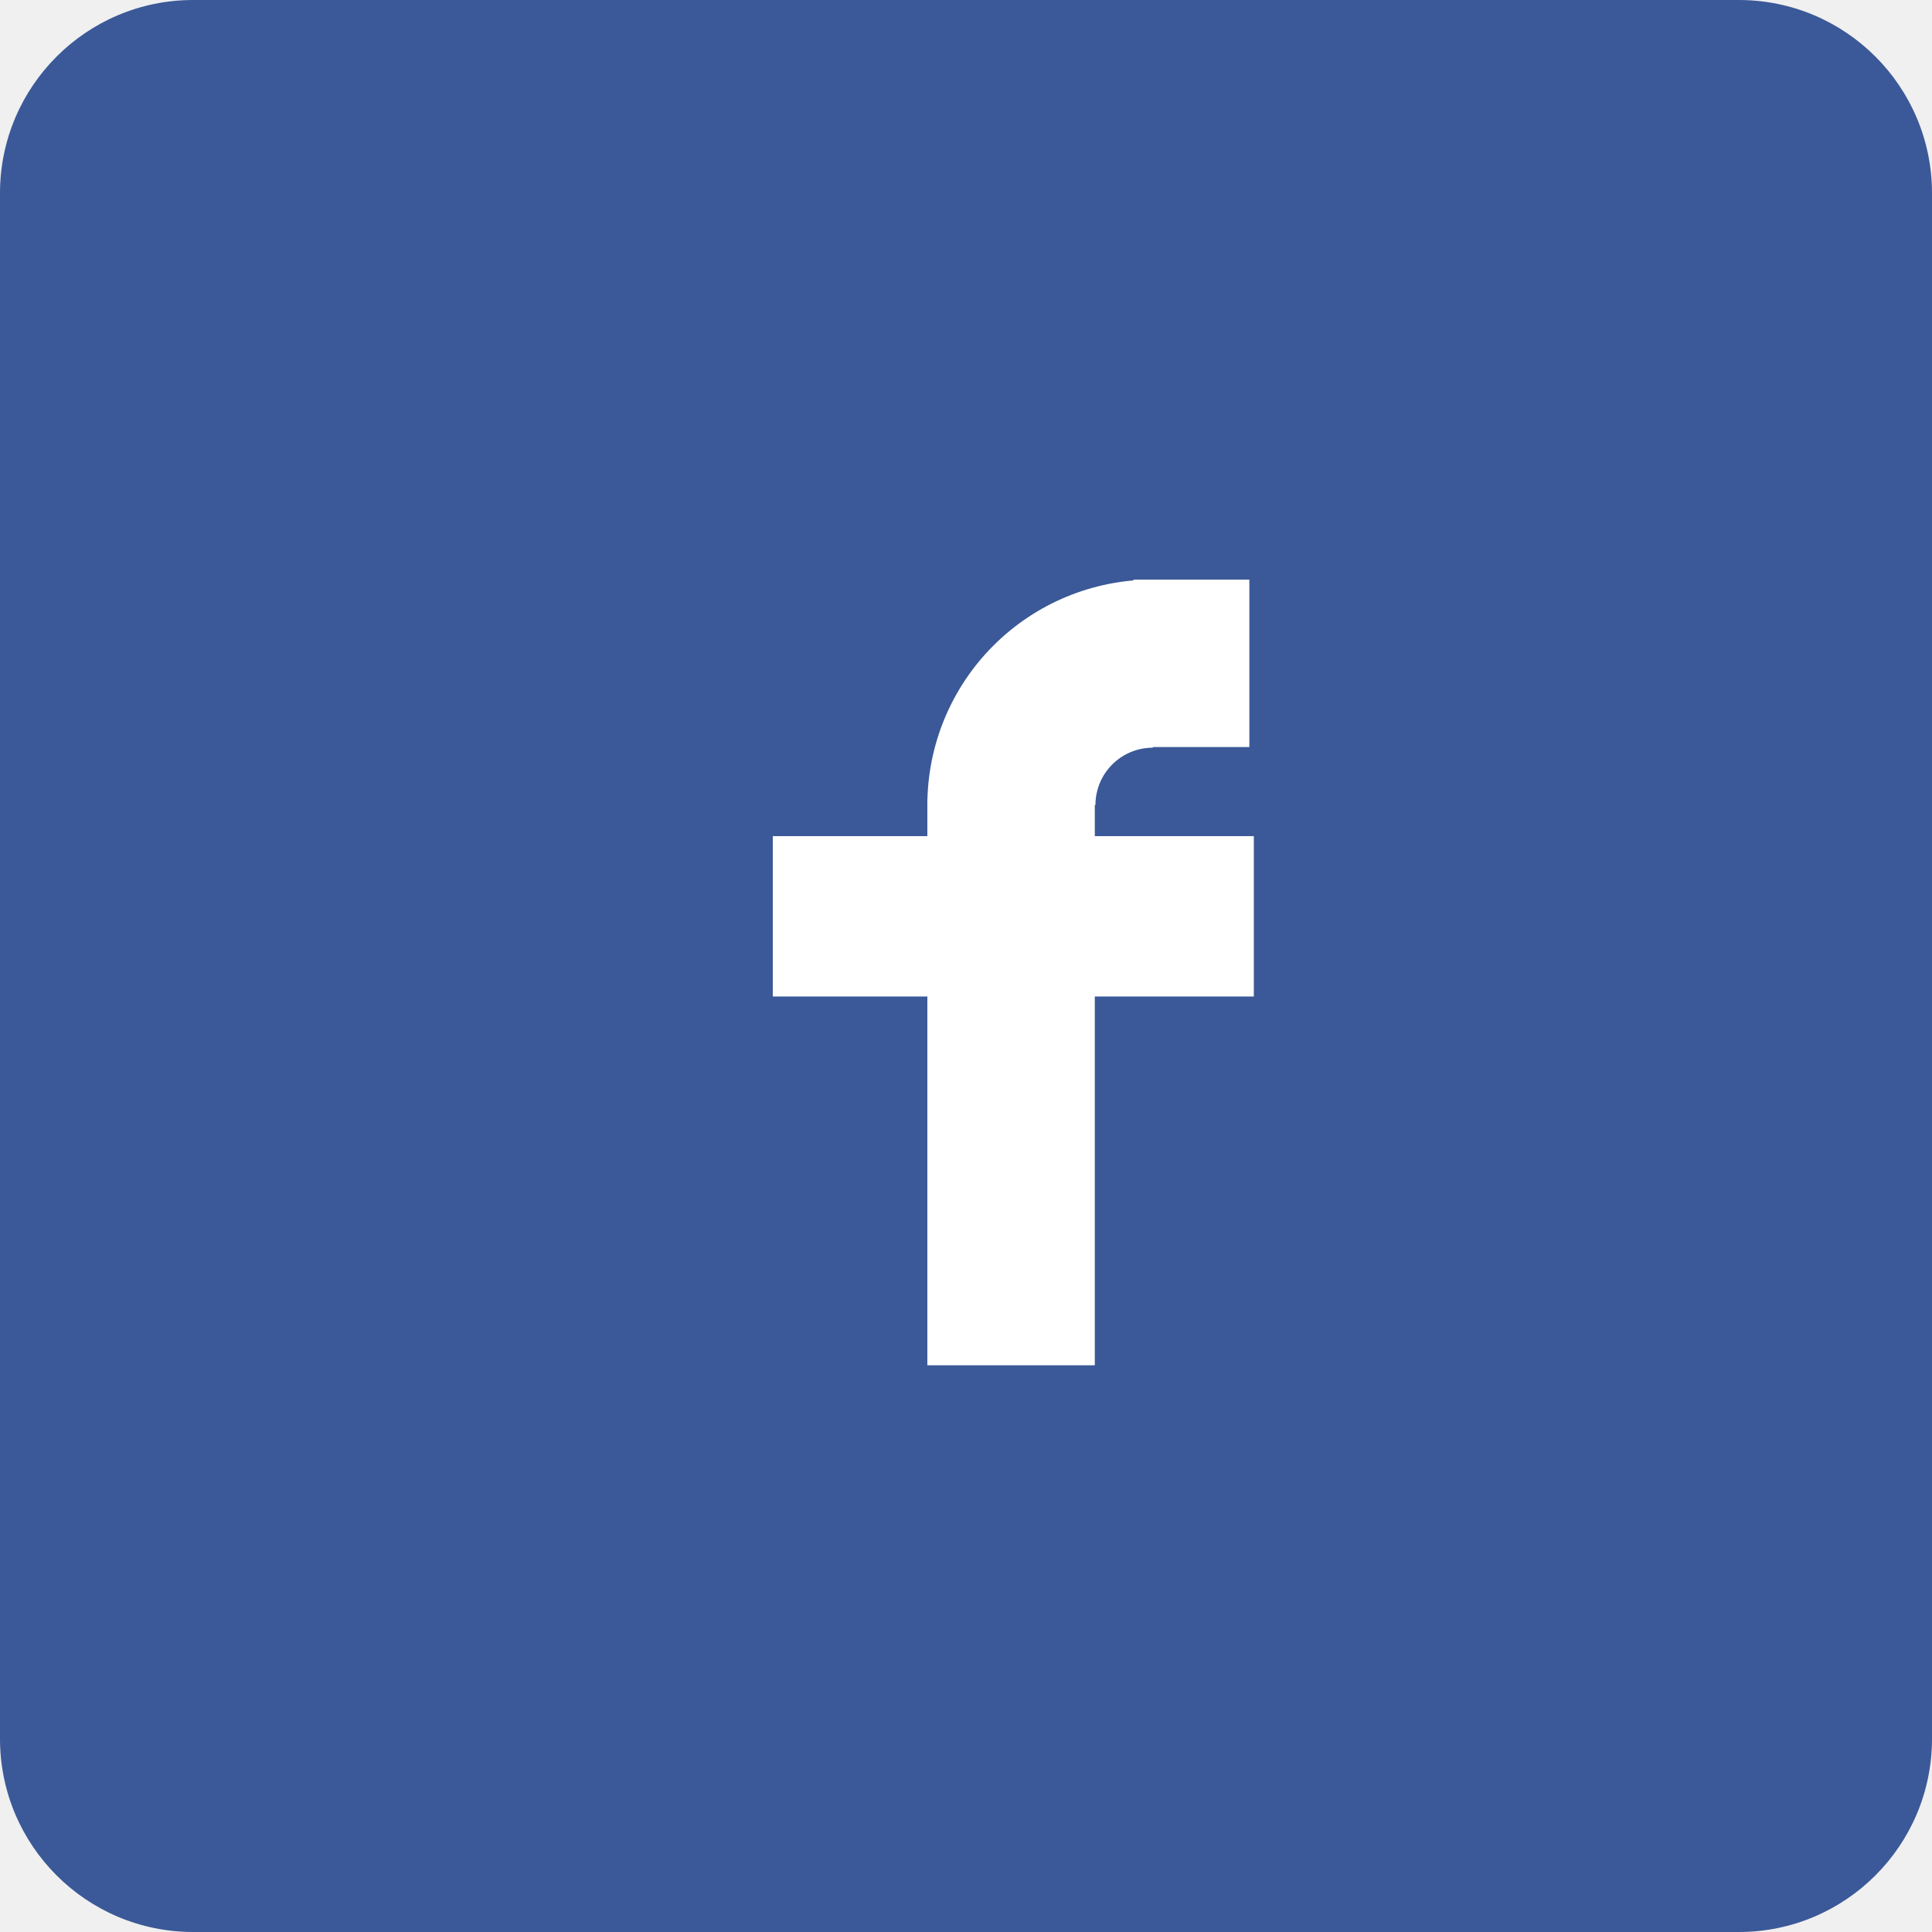
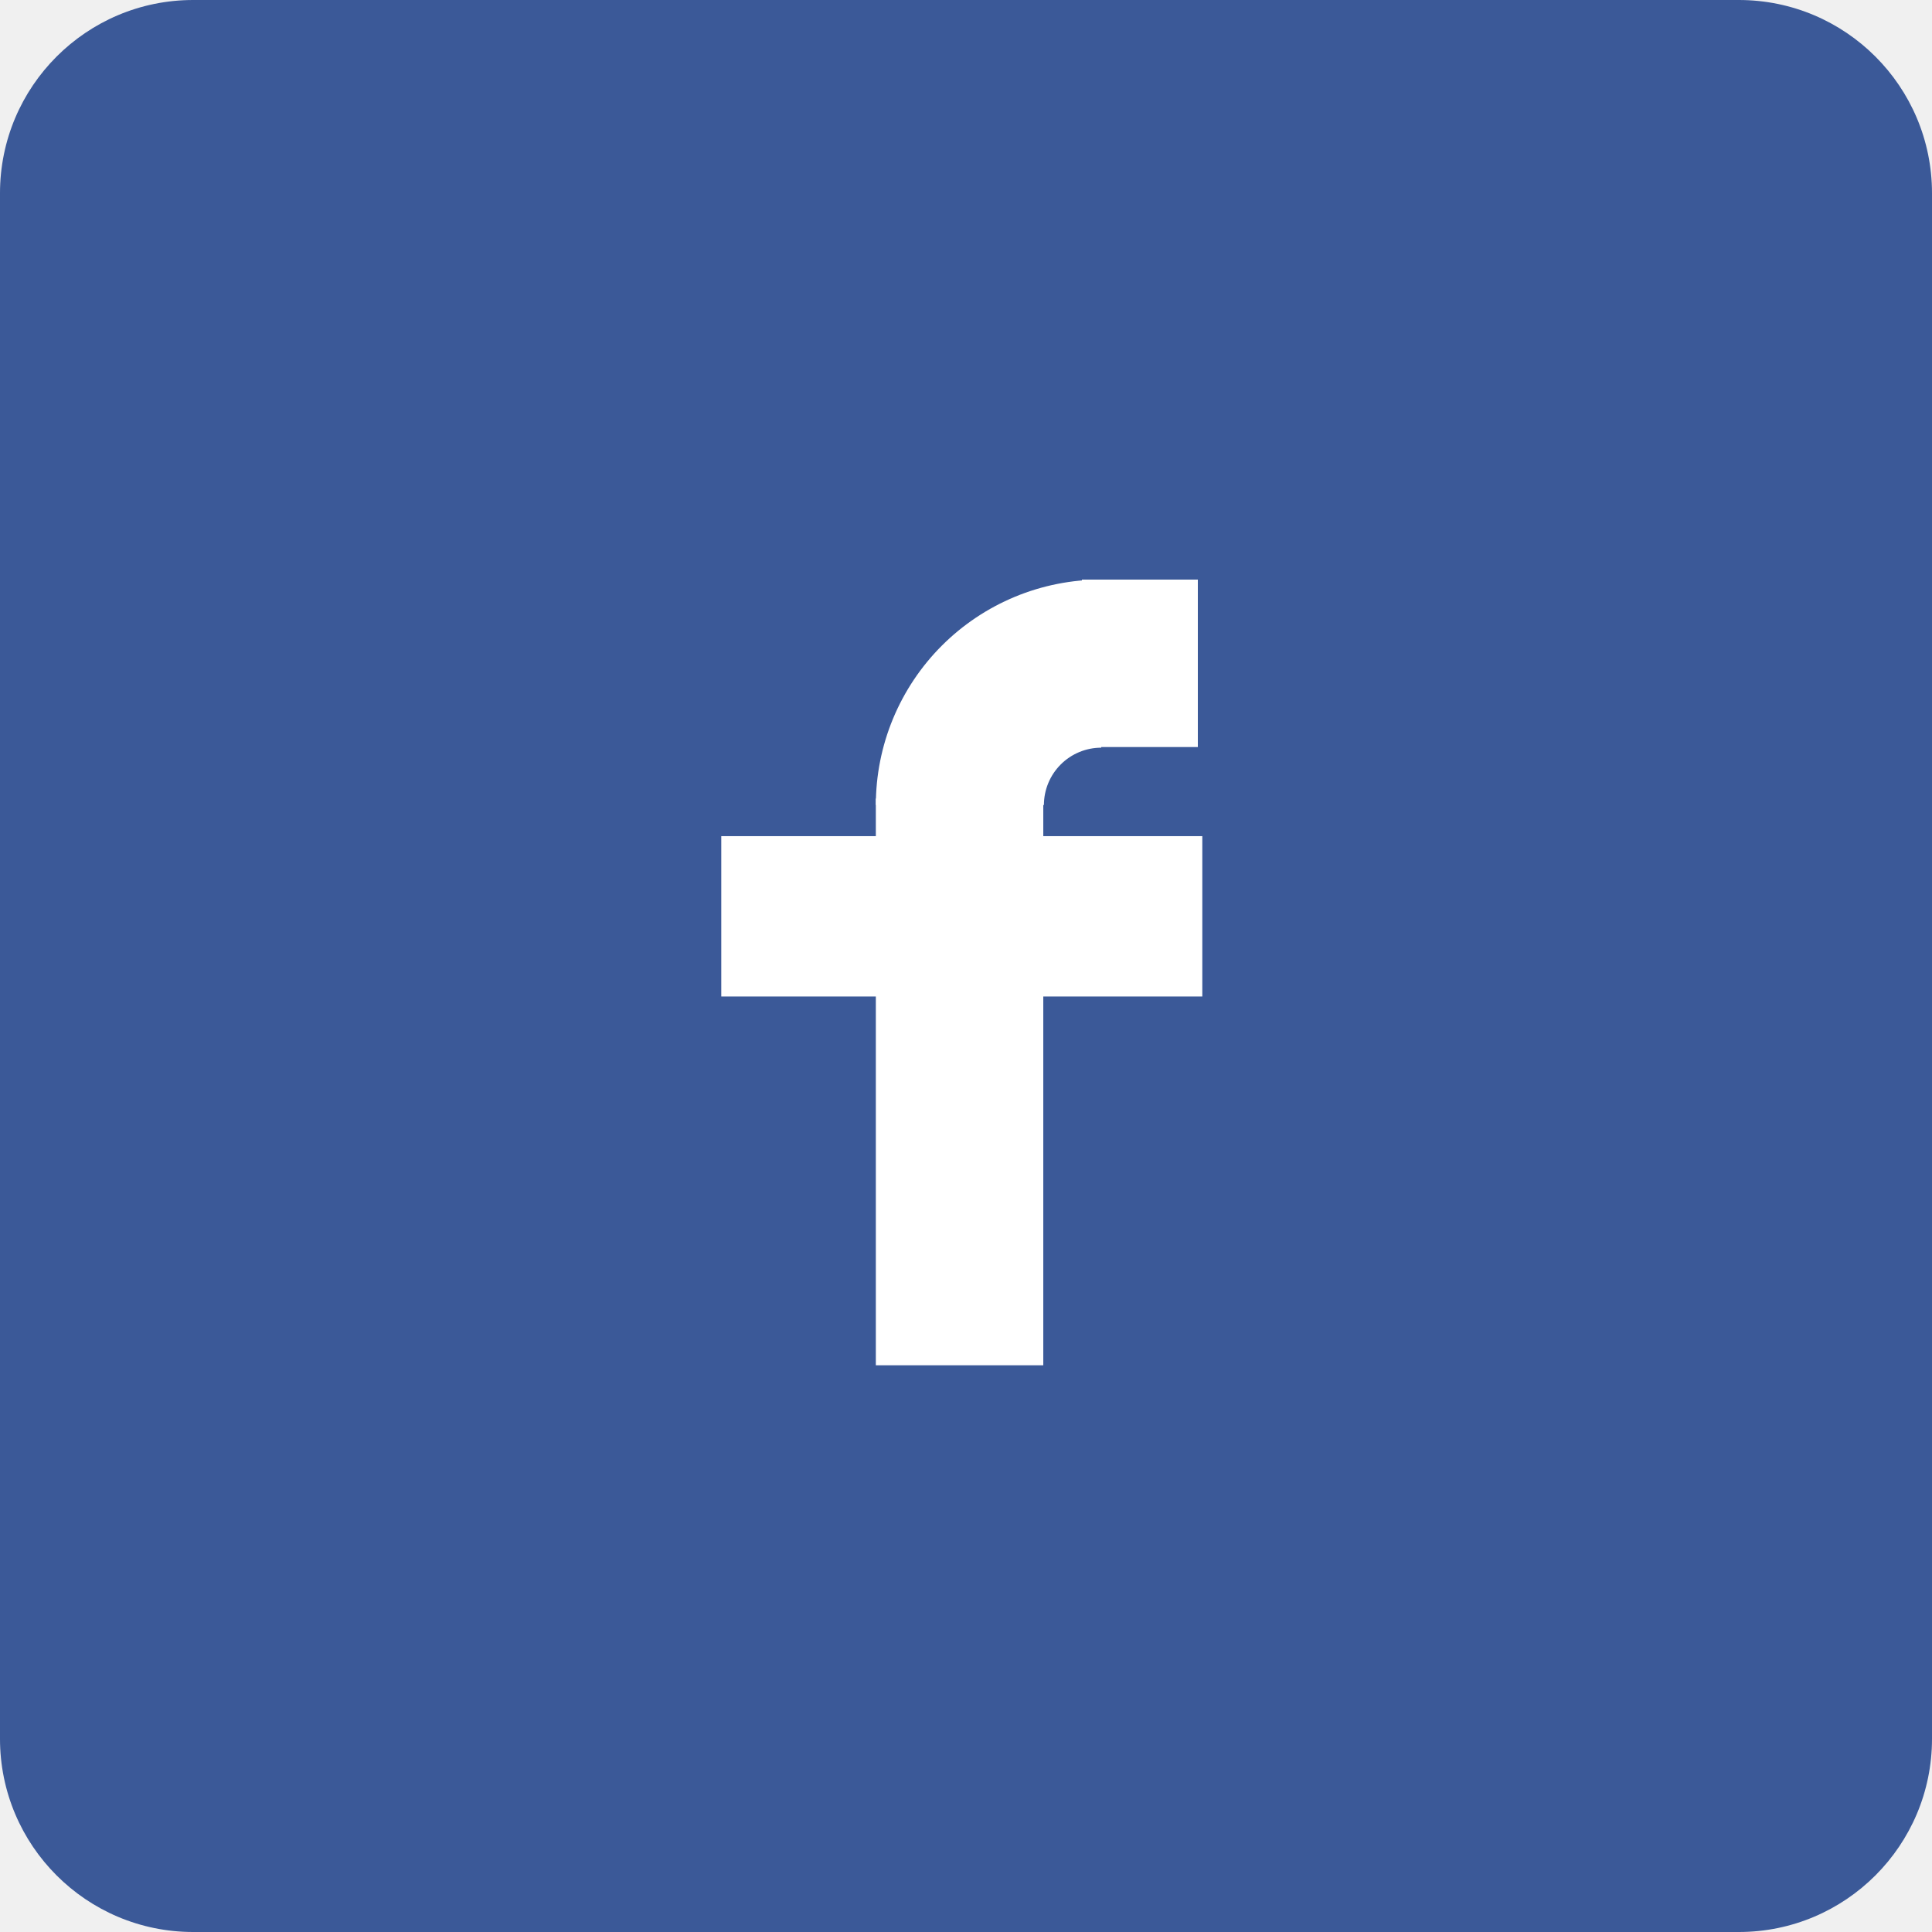
<svg xmlns="http://www.w3.org/2000/svg" width="150" height="150" viewBox="0 0 150 150" fill="none">
  <rect width="150" height="150" rx="15" fill="#3B5998" />
-   <path d="M89.5 45C87.202 45 84.926 45.453 82.803 46.332C80.68 47.212 78.751 48.501 77.126 50.126C75.501 51.751 74.212 53.68 73.332 55.803C72.453 57.926 72 60.202 72 62.5L85.05 62.5C85.05 61.916 85.165 61.337 85.389 60.797C85.613 60.257 85.94 59.767 86.354 59.354C86.767 58.94 87.257 58.613 87.797 58.389C88.337 58.165 88.916 58.05 89.5 58.05L89.5 45Z" fill="white" />
-   <rect x="72" y="62" width="13" height="44" fill="white" />
-   <rect x="88" y="58" width="13" height="9" transform="rotate(-90 88 58)" fill="white" />
-   <rect x="60" y="77.367" width="12.449" height="37.347" transform="rotate(-90 60 77.3673)" fill="white" />
+   <path d="M85.5 45C83.202 45 80.926 45.453 78.803 46.332C76.68 47.212 74.751 48.501 73.126 50.126C71.501 51.751 70.212 53.68 69.332 55.803C68.453 57.926 68 60.202 68 62.5L81.05 62.5C81.05 61.916 81.165 61.337 81.389 60.797C81.613 60.257 81.94 59.767 82.354 59.354C82.767 58.94 83.257 58.613 83.797 58.389C84.337 58.165 84.916 58.05 85.5 58.05V45Z" fill="white" />
+   <rect x="68" y="62" width="13" height="44" fill="white" />
+   <rect x="84" y="58" width="13" height="9" transform="rotate(-90 84 58)" fill="white" />
+   <rect x="56" y="77.367" width="12.449" height="37.347" transform="rotate(-90 56 77.3673)" fill="white" />
</svg>
